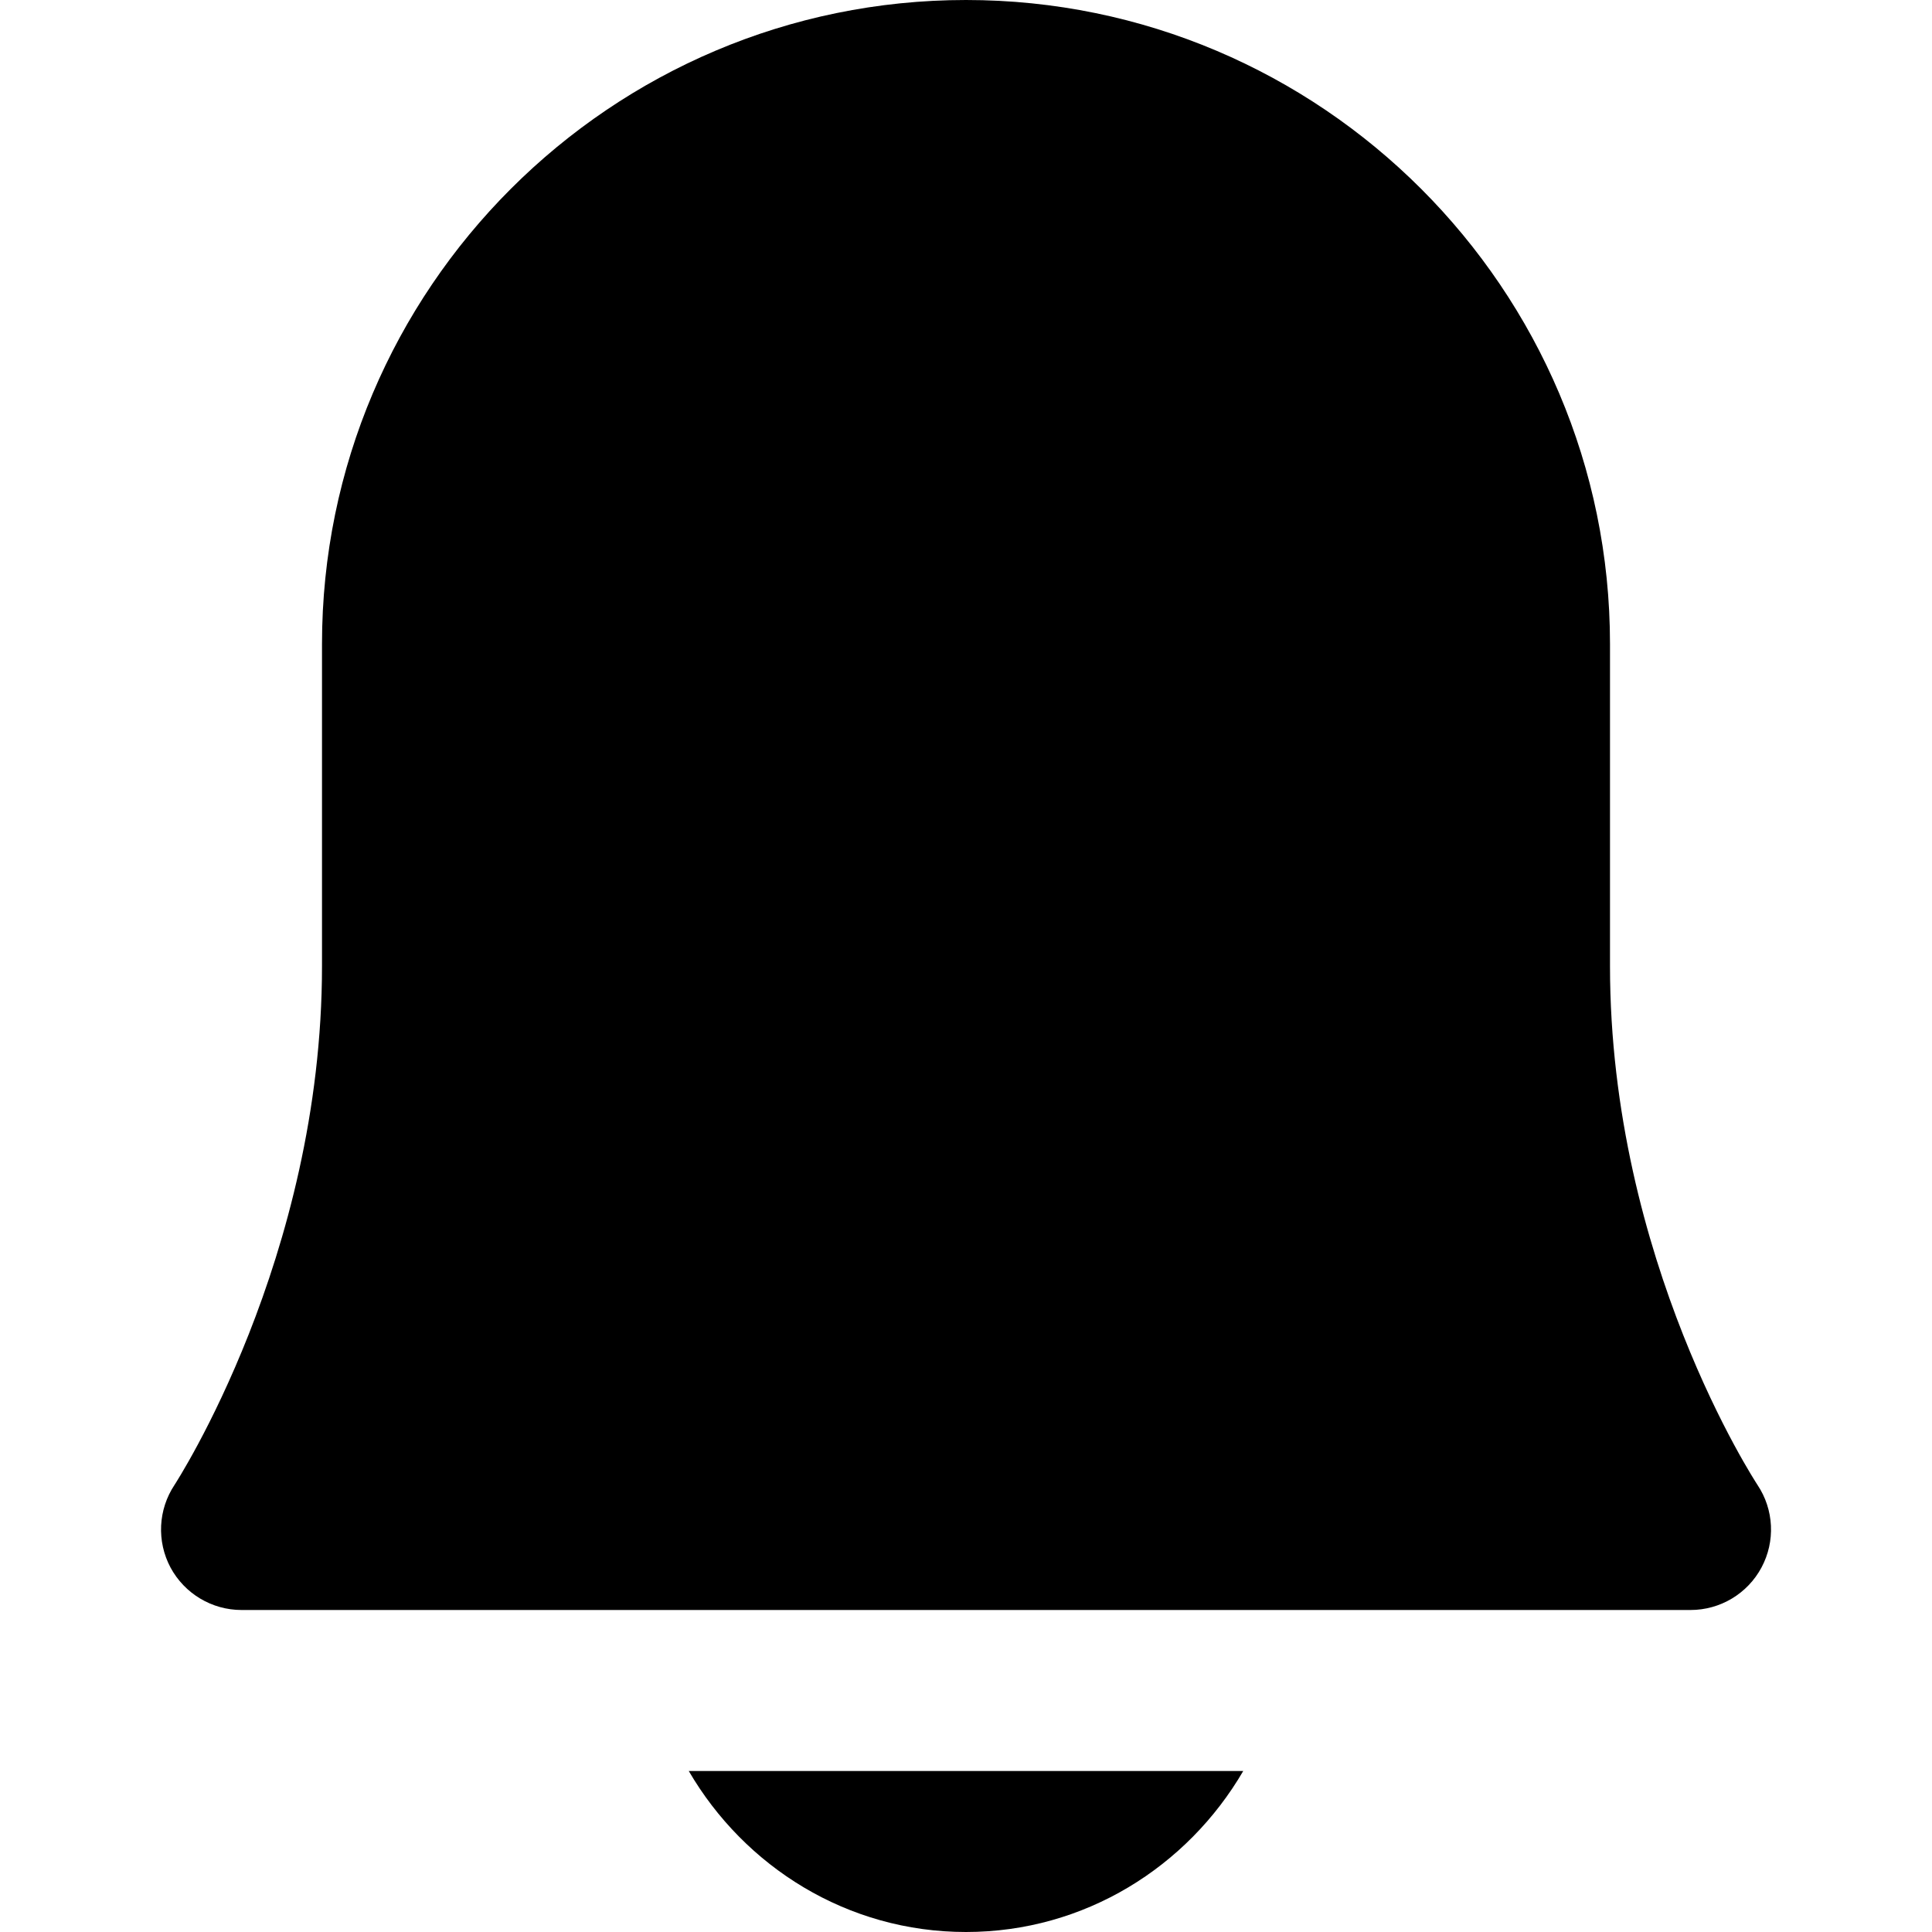
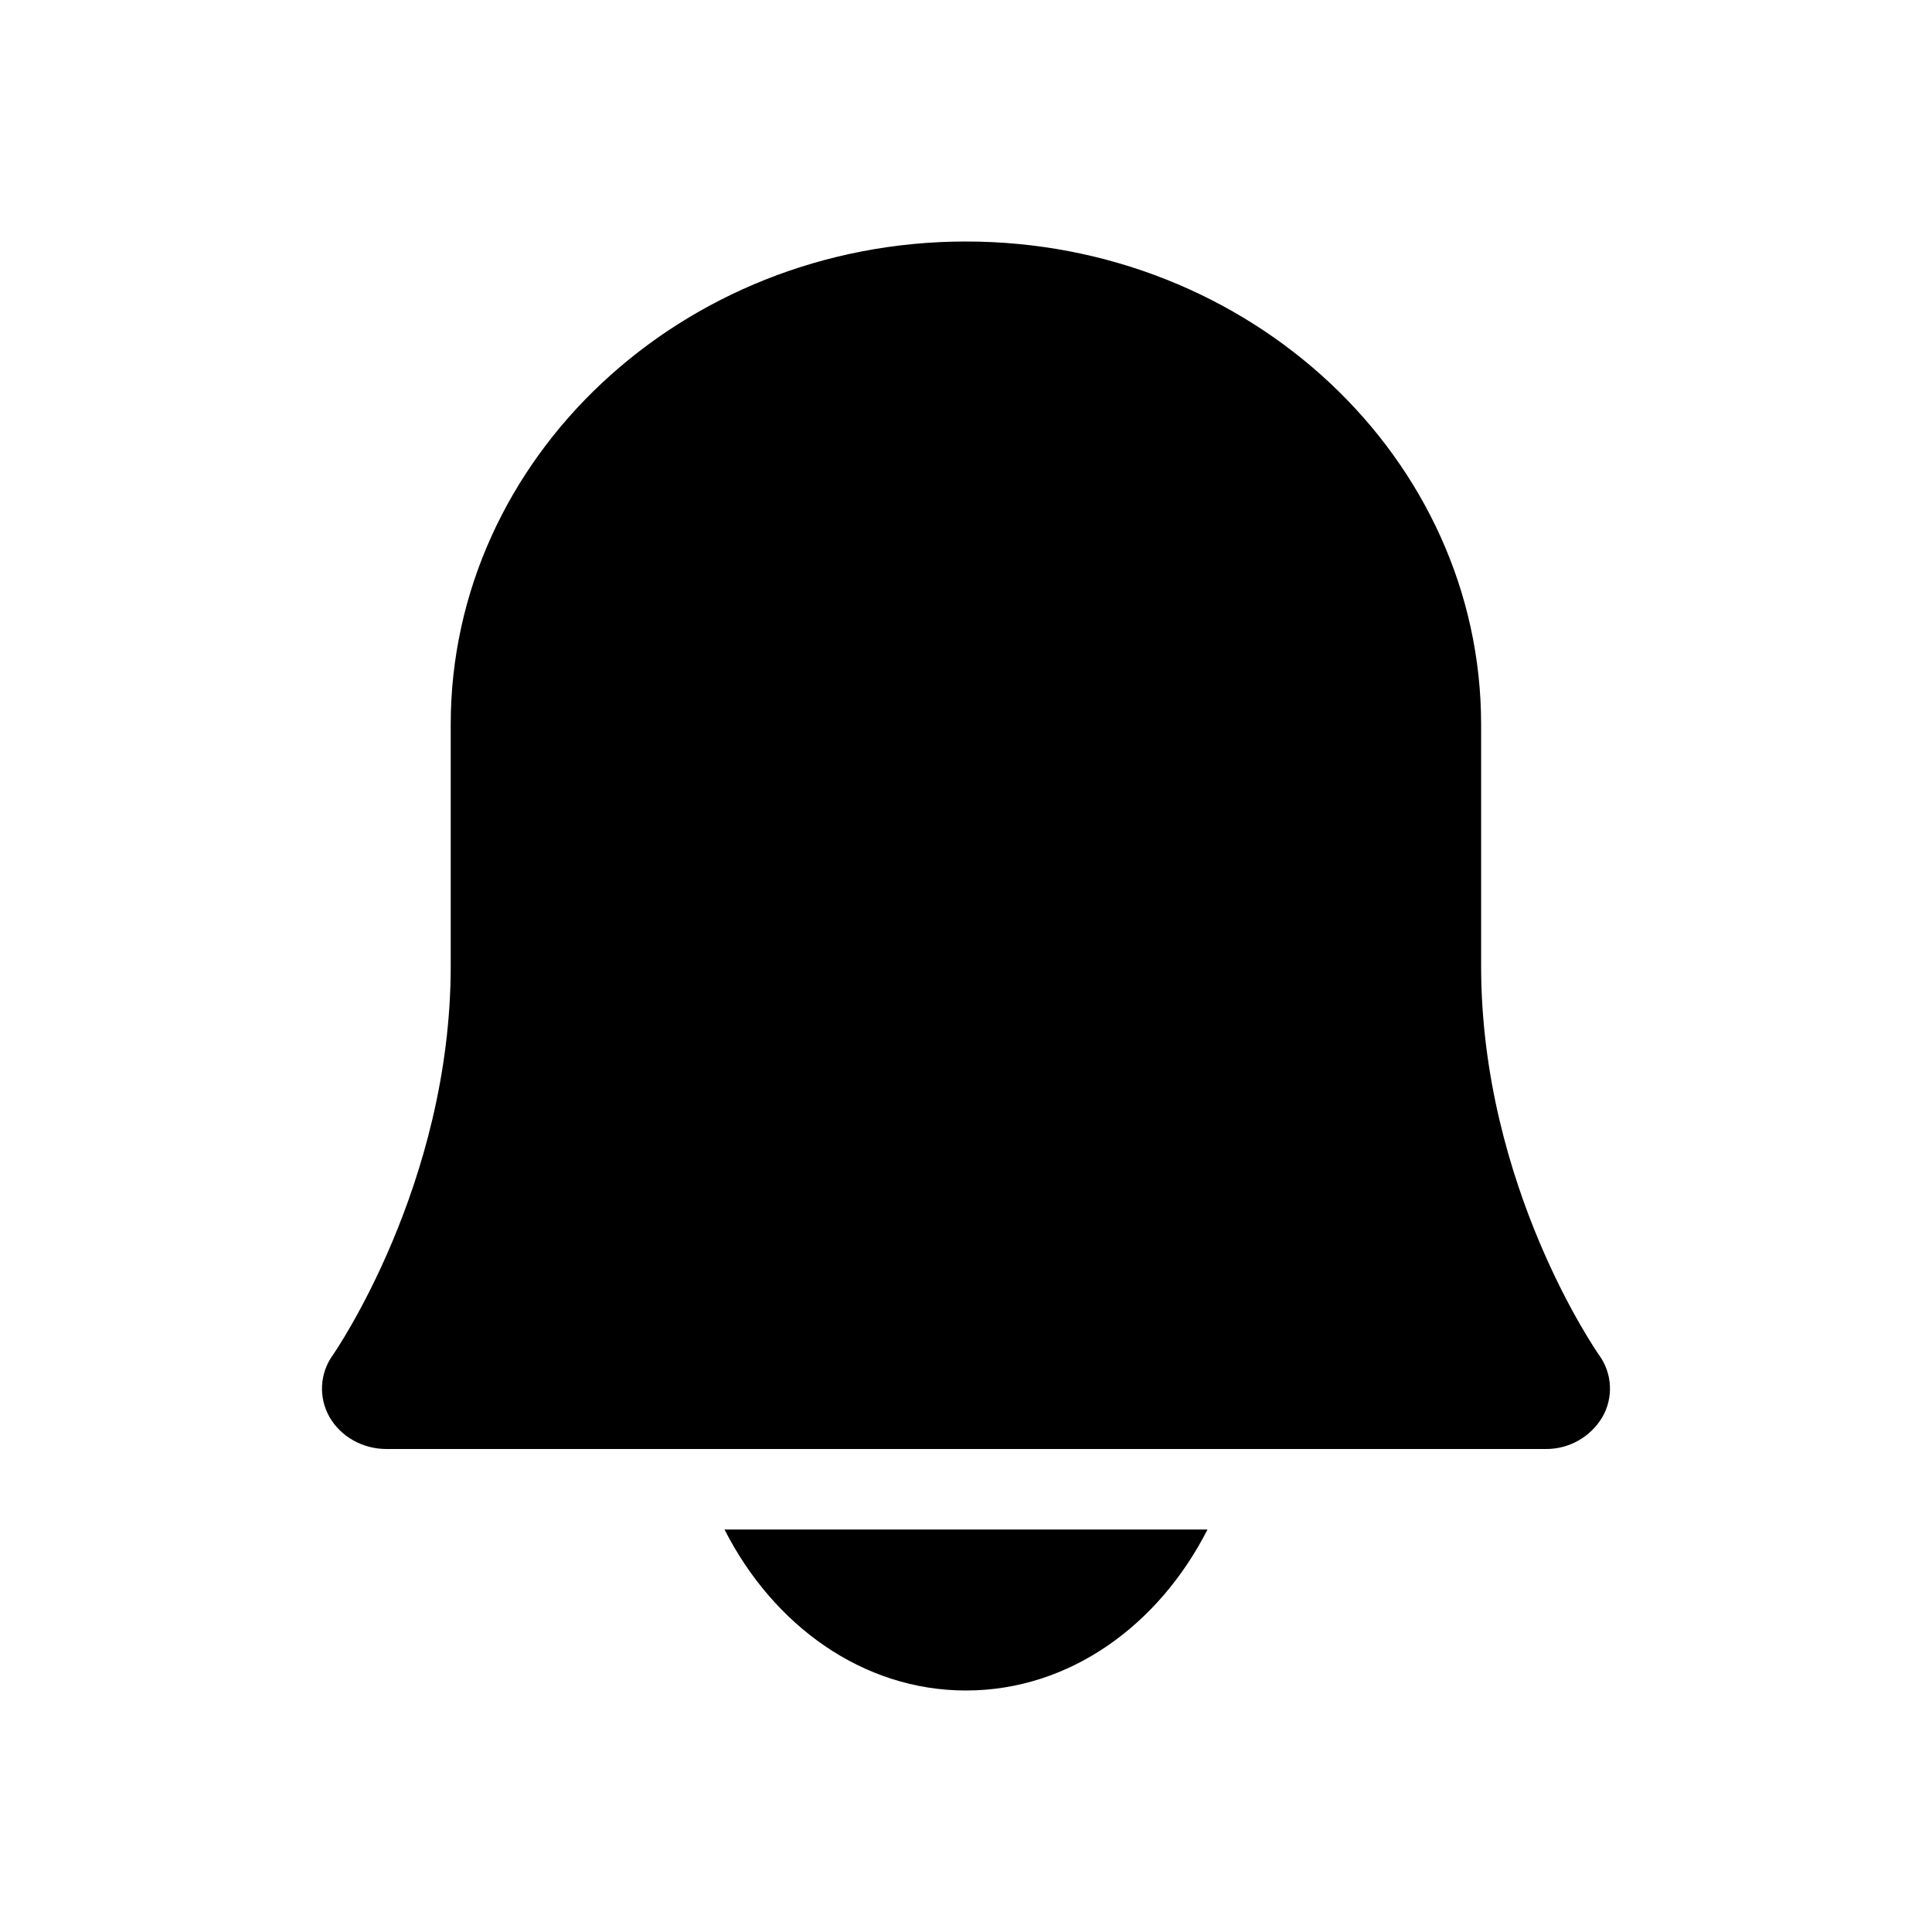
<svg xmlns="http://www.w3.org/2000/svg" width="24" height="24" viewBox="0 0 24 24">
-   <path d="M21.882 19.472a.998.998 0 0 0-.05-1.026C21.814 18.418 20 15.656 20 12V8c0-4.411-3.59-8-8-8-4.411 0-8 3.589-8 8v4c0 3.628-1.815 6.419-1.832 6.446a1.003 1.003 0 0 0-.05 1.026c.175.325.514.528.882.528h18a1 1 0 0 0 .882-.528M12 24c1.474 0 2.75-.81 3.444-2H8.556c.694 1.19 1.97 2 3.444 2" fill-rule="evenodd" />
+   <path d="M19.905 17.604a.709.709 0 0 0-.04-.77c-.014-.02-1.466-2.092-1.466-4.834V9c0-3.308-2.87-6-6.4-6-3.528 0-6.4 2.692-6.4 6v3c0 2.72-1.451 4.814-1.465 4.834a.712.712 0 0 0-.04.77c.14.243.411.396.706.396h14.4a.81.81 0 0 0 .705-.396M12 21c1.284 0 2.395-.81 3-2H9c.605 1.19 1.716 2 3 2" />
</svg>
